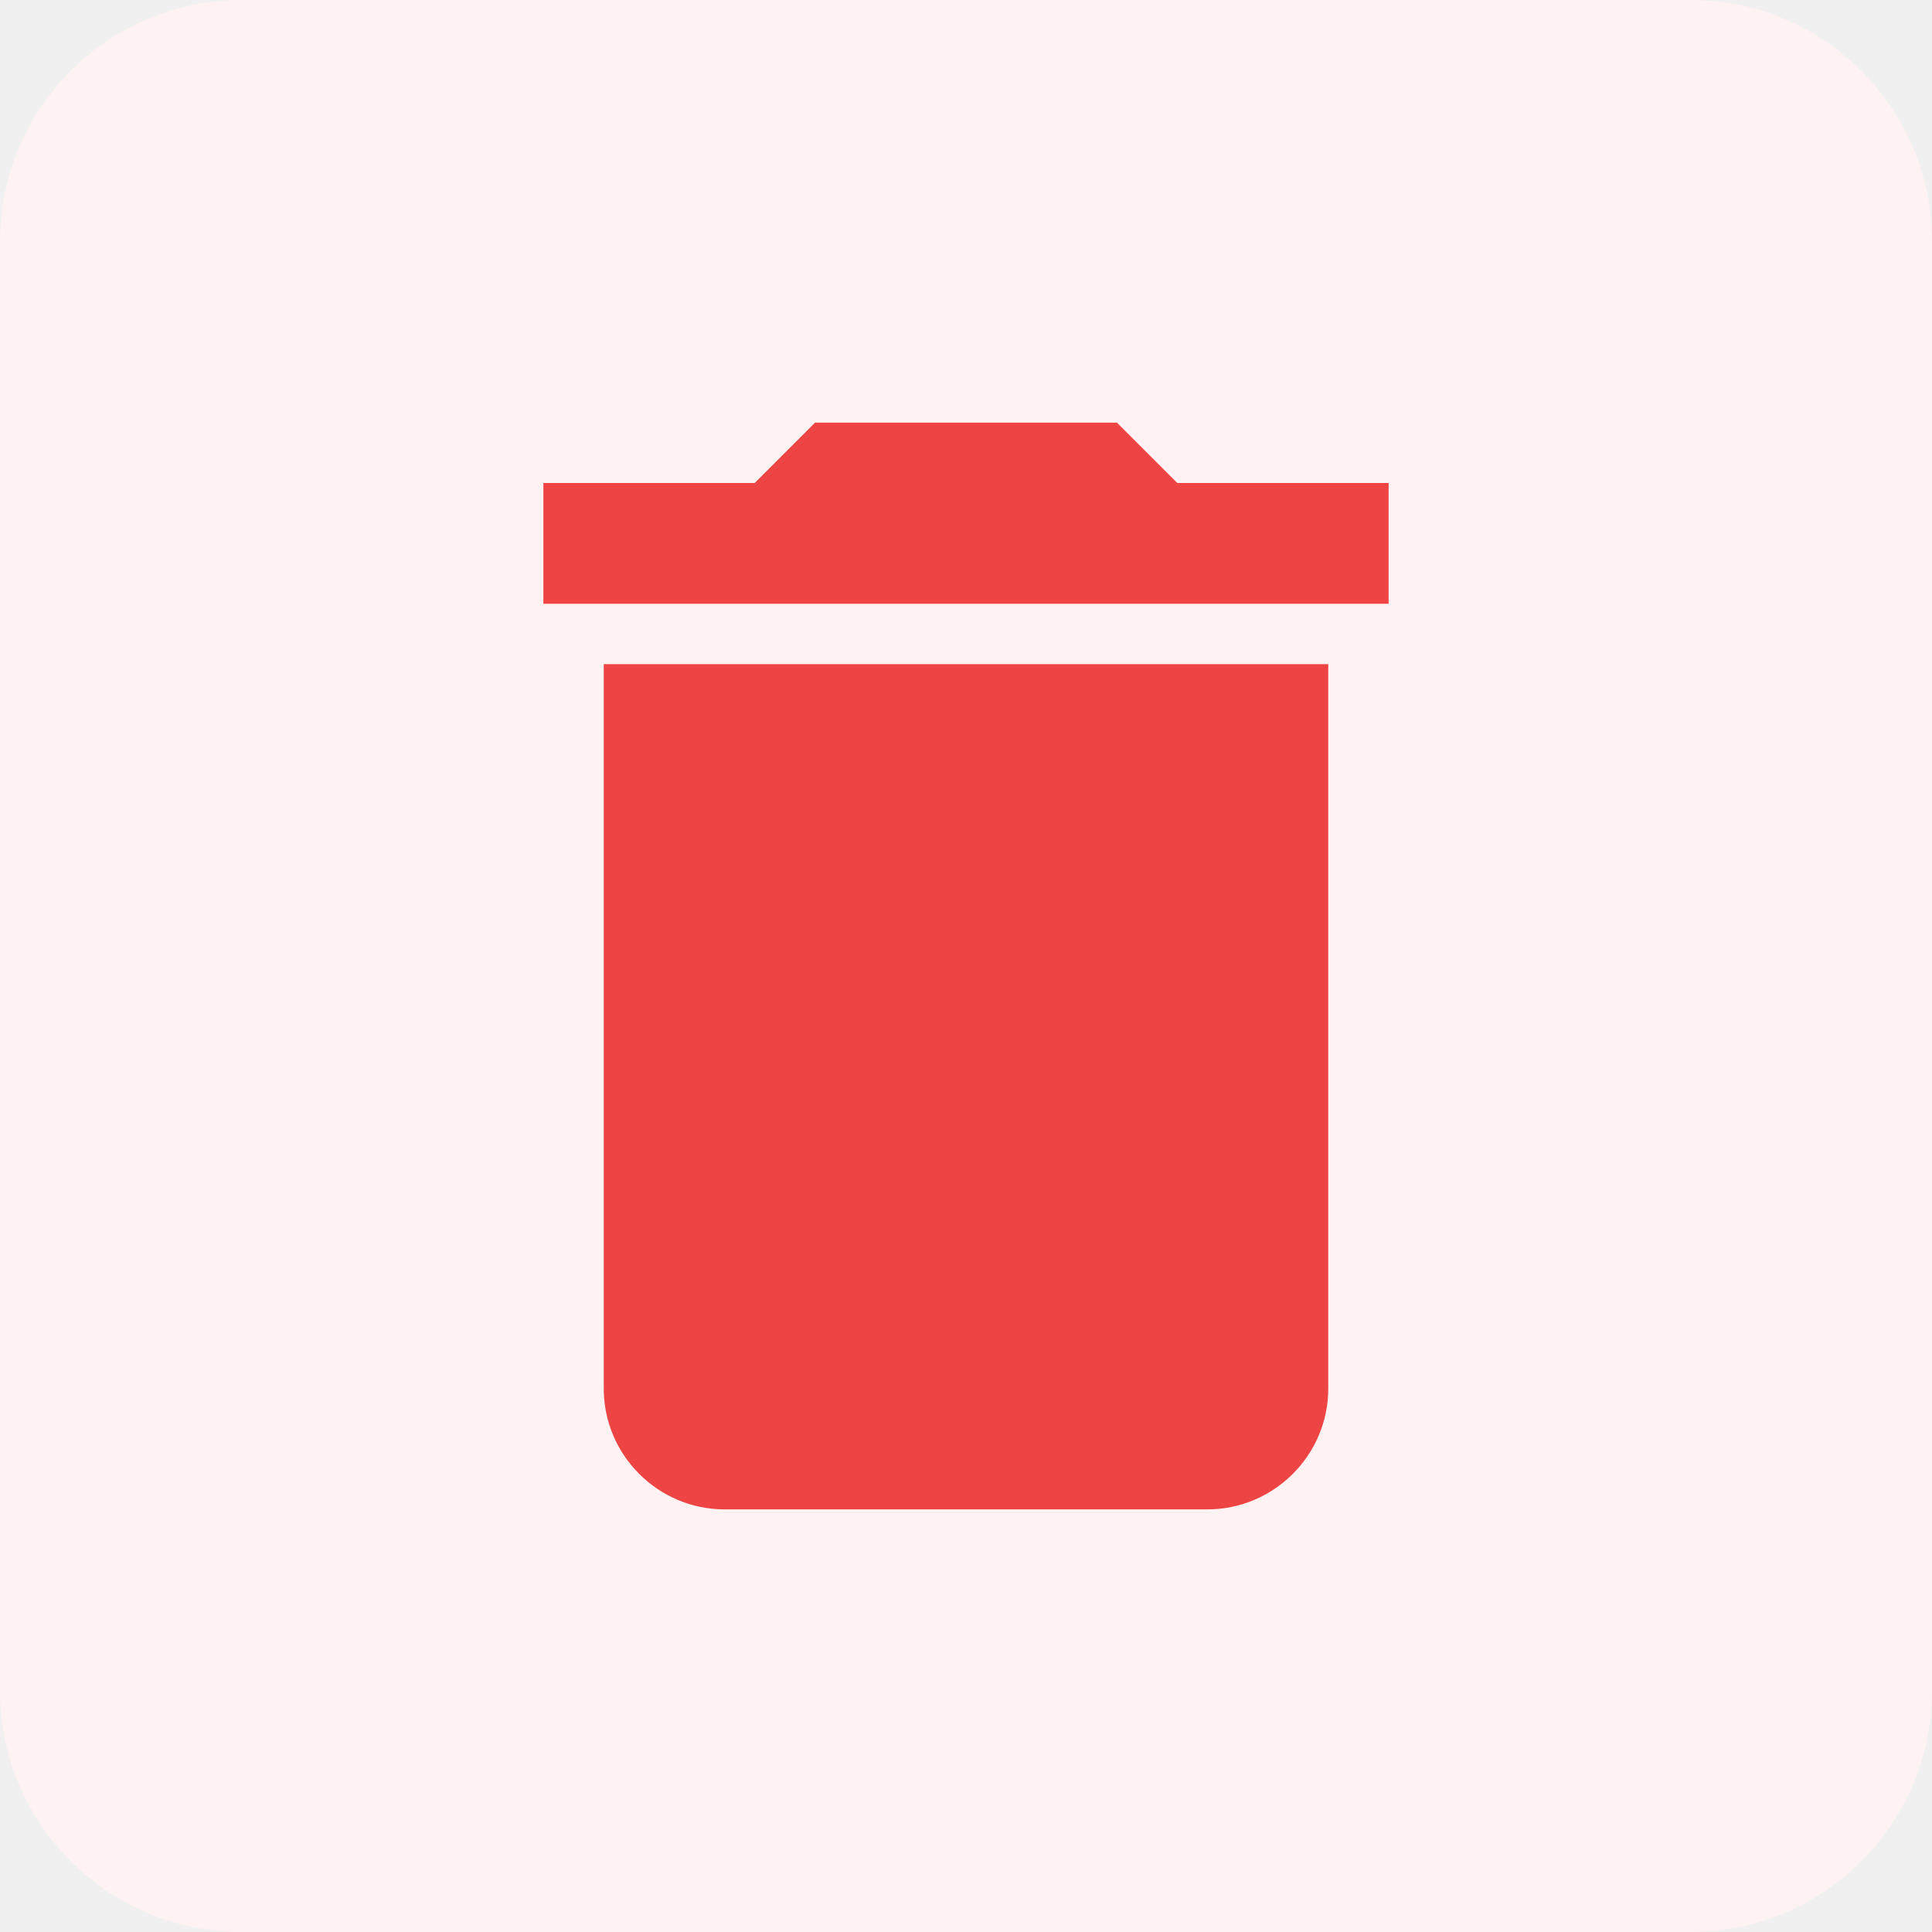
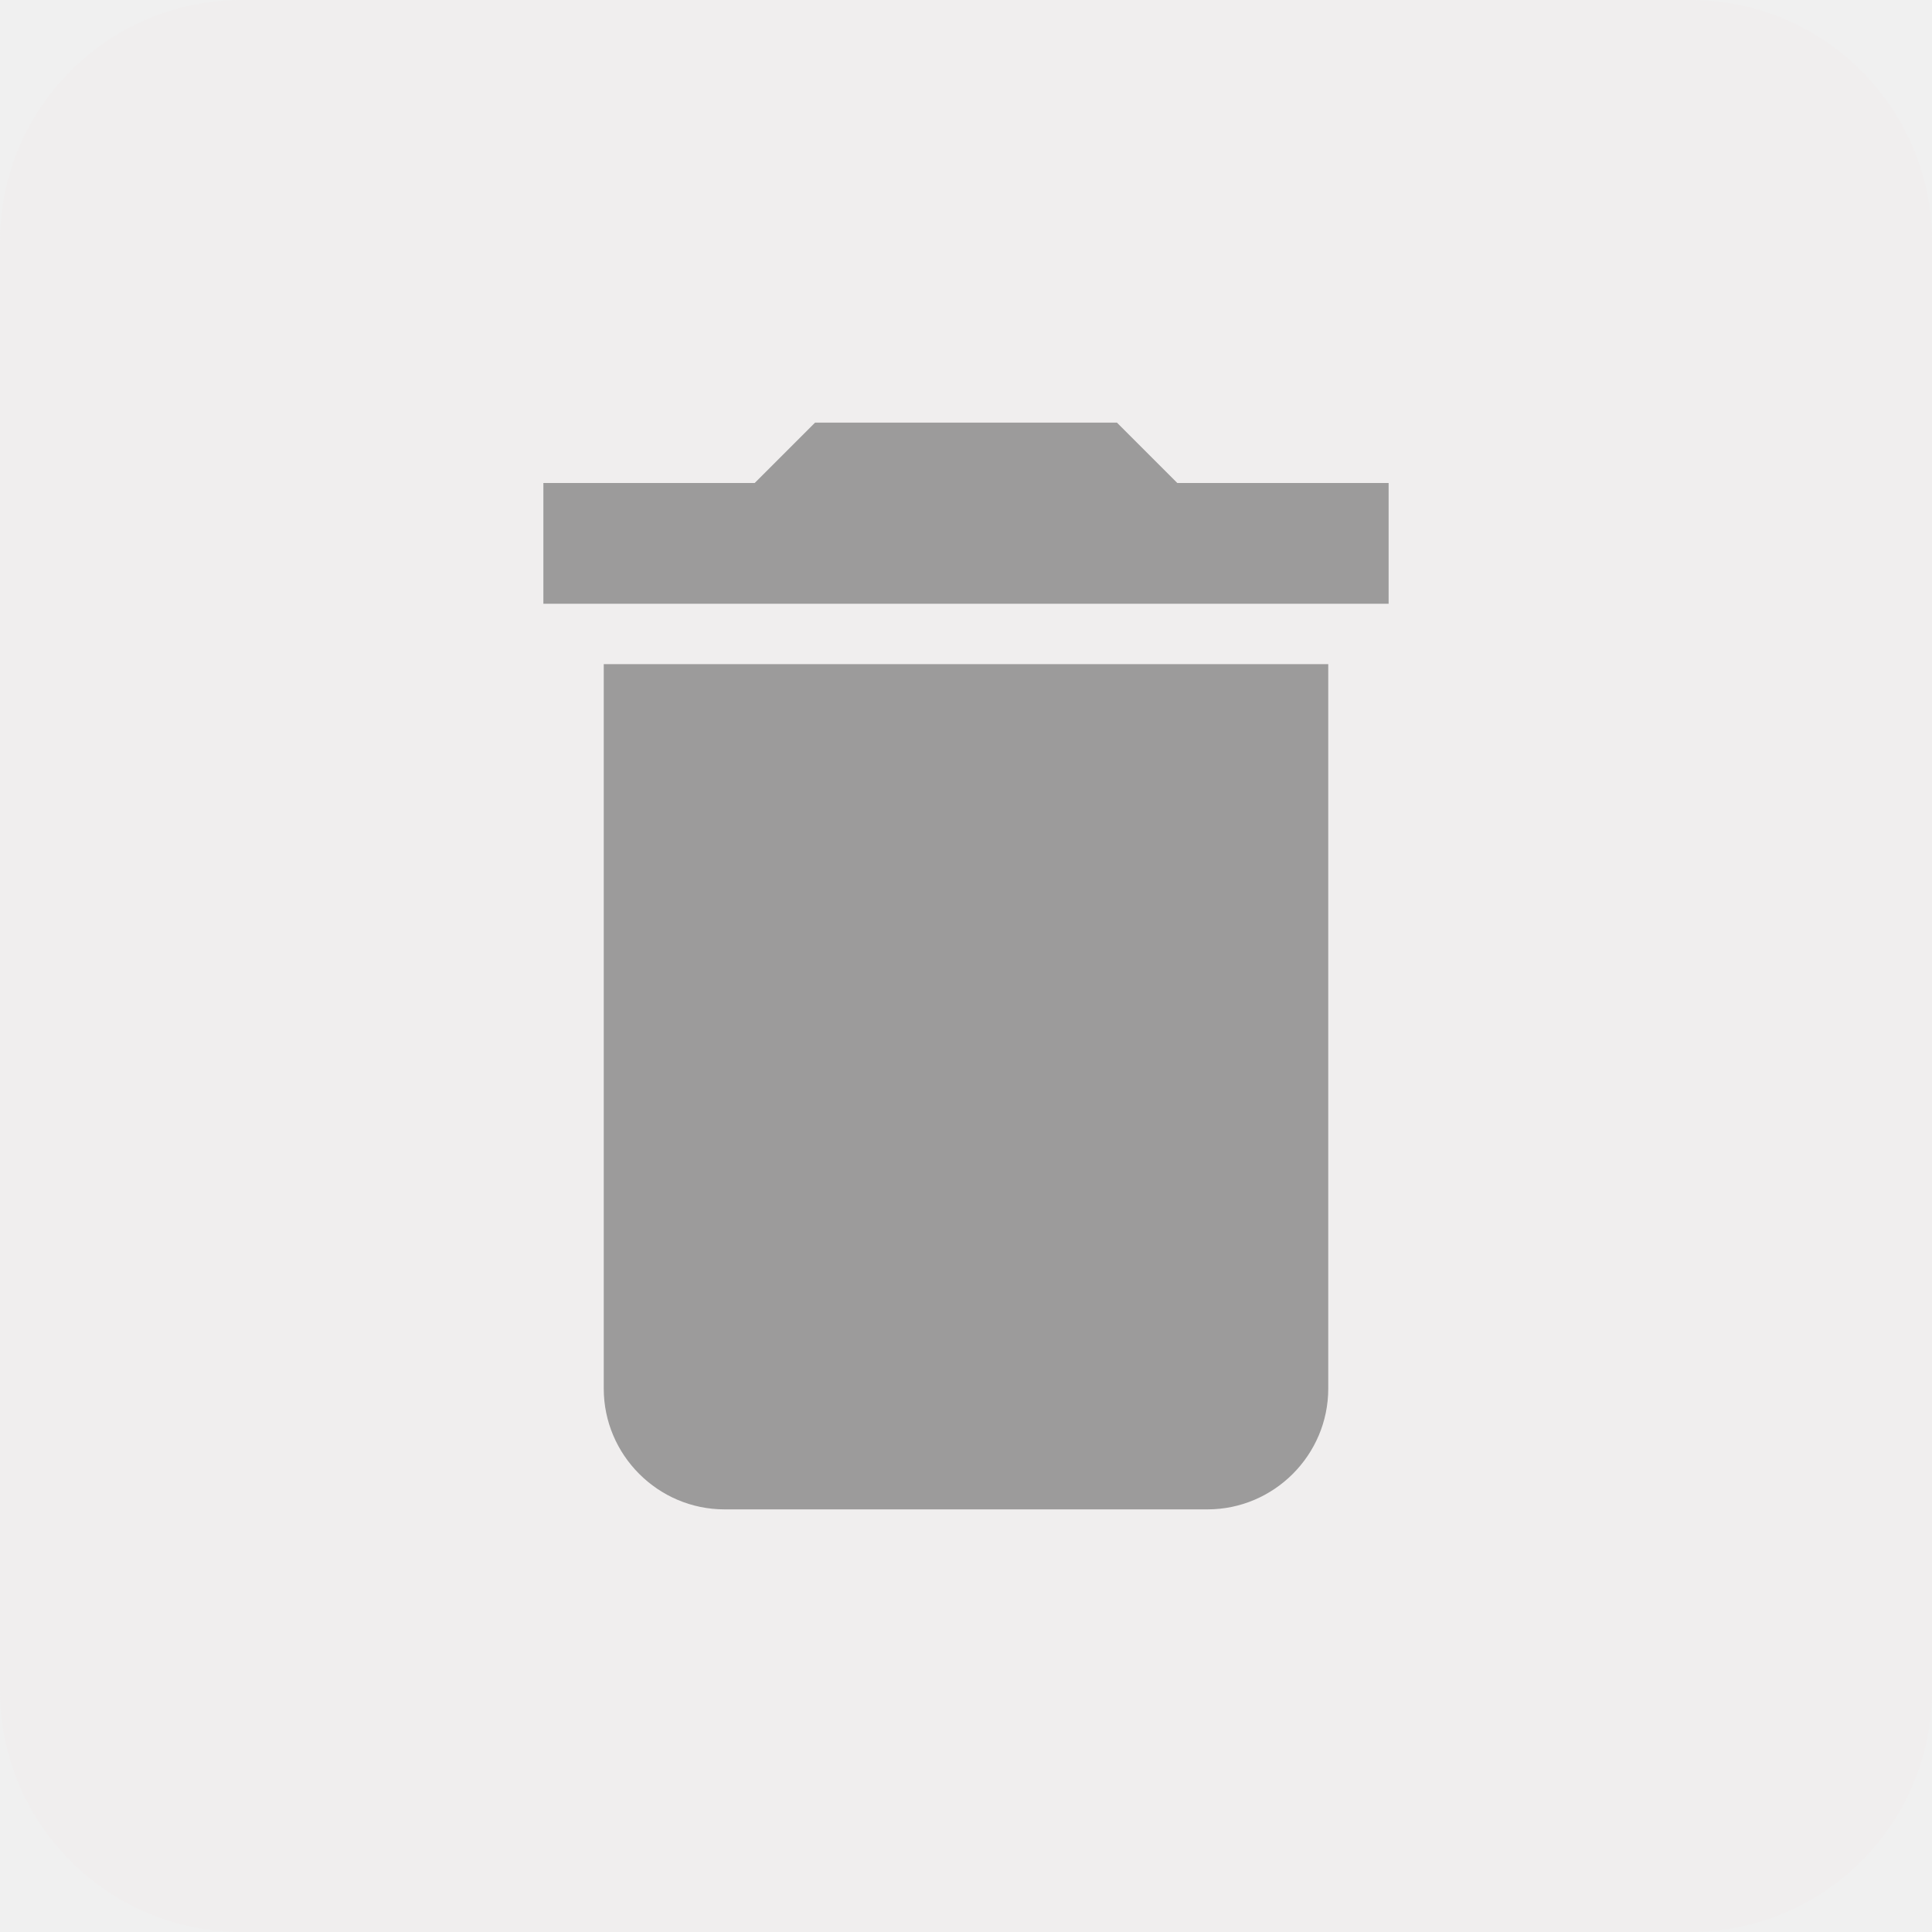
<svg xmlns="http://www.w3.org/2000/svg" width="32" height="32" viewBox="0 0 32 32" fill="none">
-   <rect width="32" height="32" rx="4" fill="#FEF2F2" />
+   <rect width="32" height="32" rx="4" fill="#f0eeee" />
  <g clip-path="url(#clip0_2128_112991)">
-     <path d="M10 23C10 24.1 10.9 25 12 25H20C21.1 25 22 24.1 22 23V11H10V23ZM23 8H19.5L18.5 7H13.5L12.5 8H9V10H23V8Z" fill="#EF4444" />
+     <path d="M10 23C10 24.1 10.9 25 12 25H20C21.1 25 22 24.1 22 23V11H10V23ZM23 8H19.5L18.5 7H13.5L12.5 8H9V10H23V8Z" fill="#9c9b9b" />
  </g>
  <defs>
    <clipPath id="clip0_2128_112991">
      <rect width="24" height="24" fill="white" transform="translate(4 4)" />
    </clipPath>
  </defs>
</svg>
